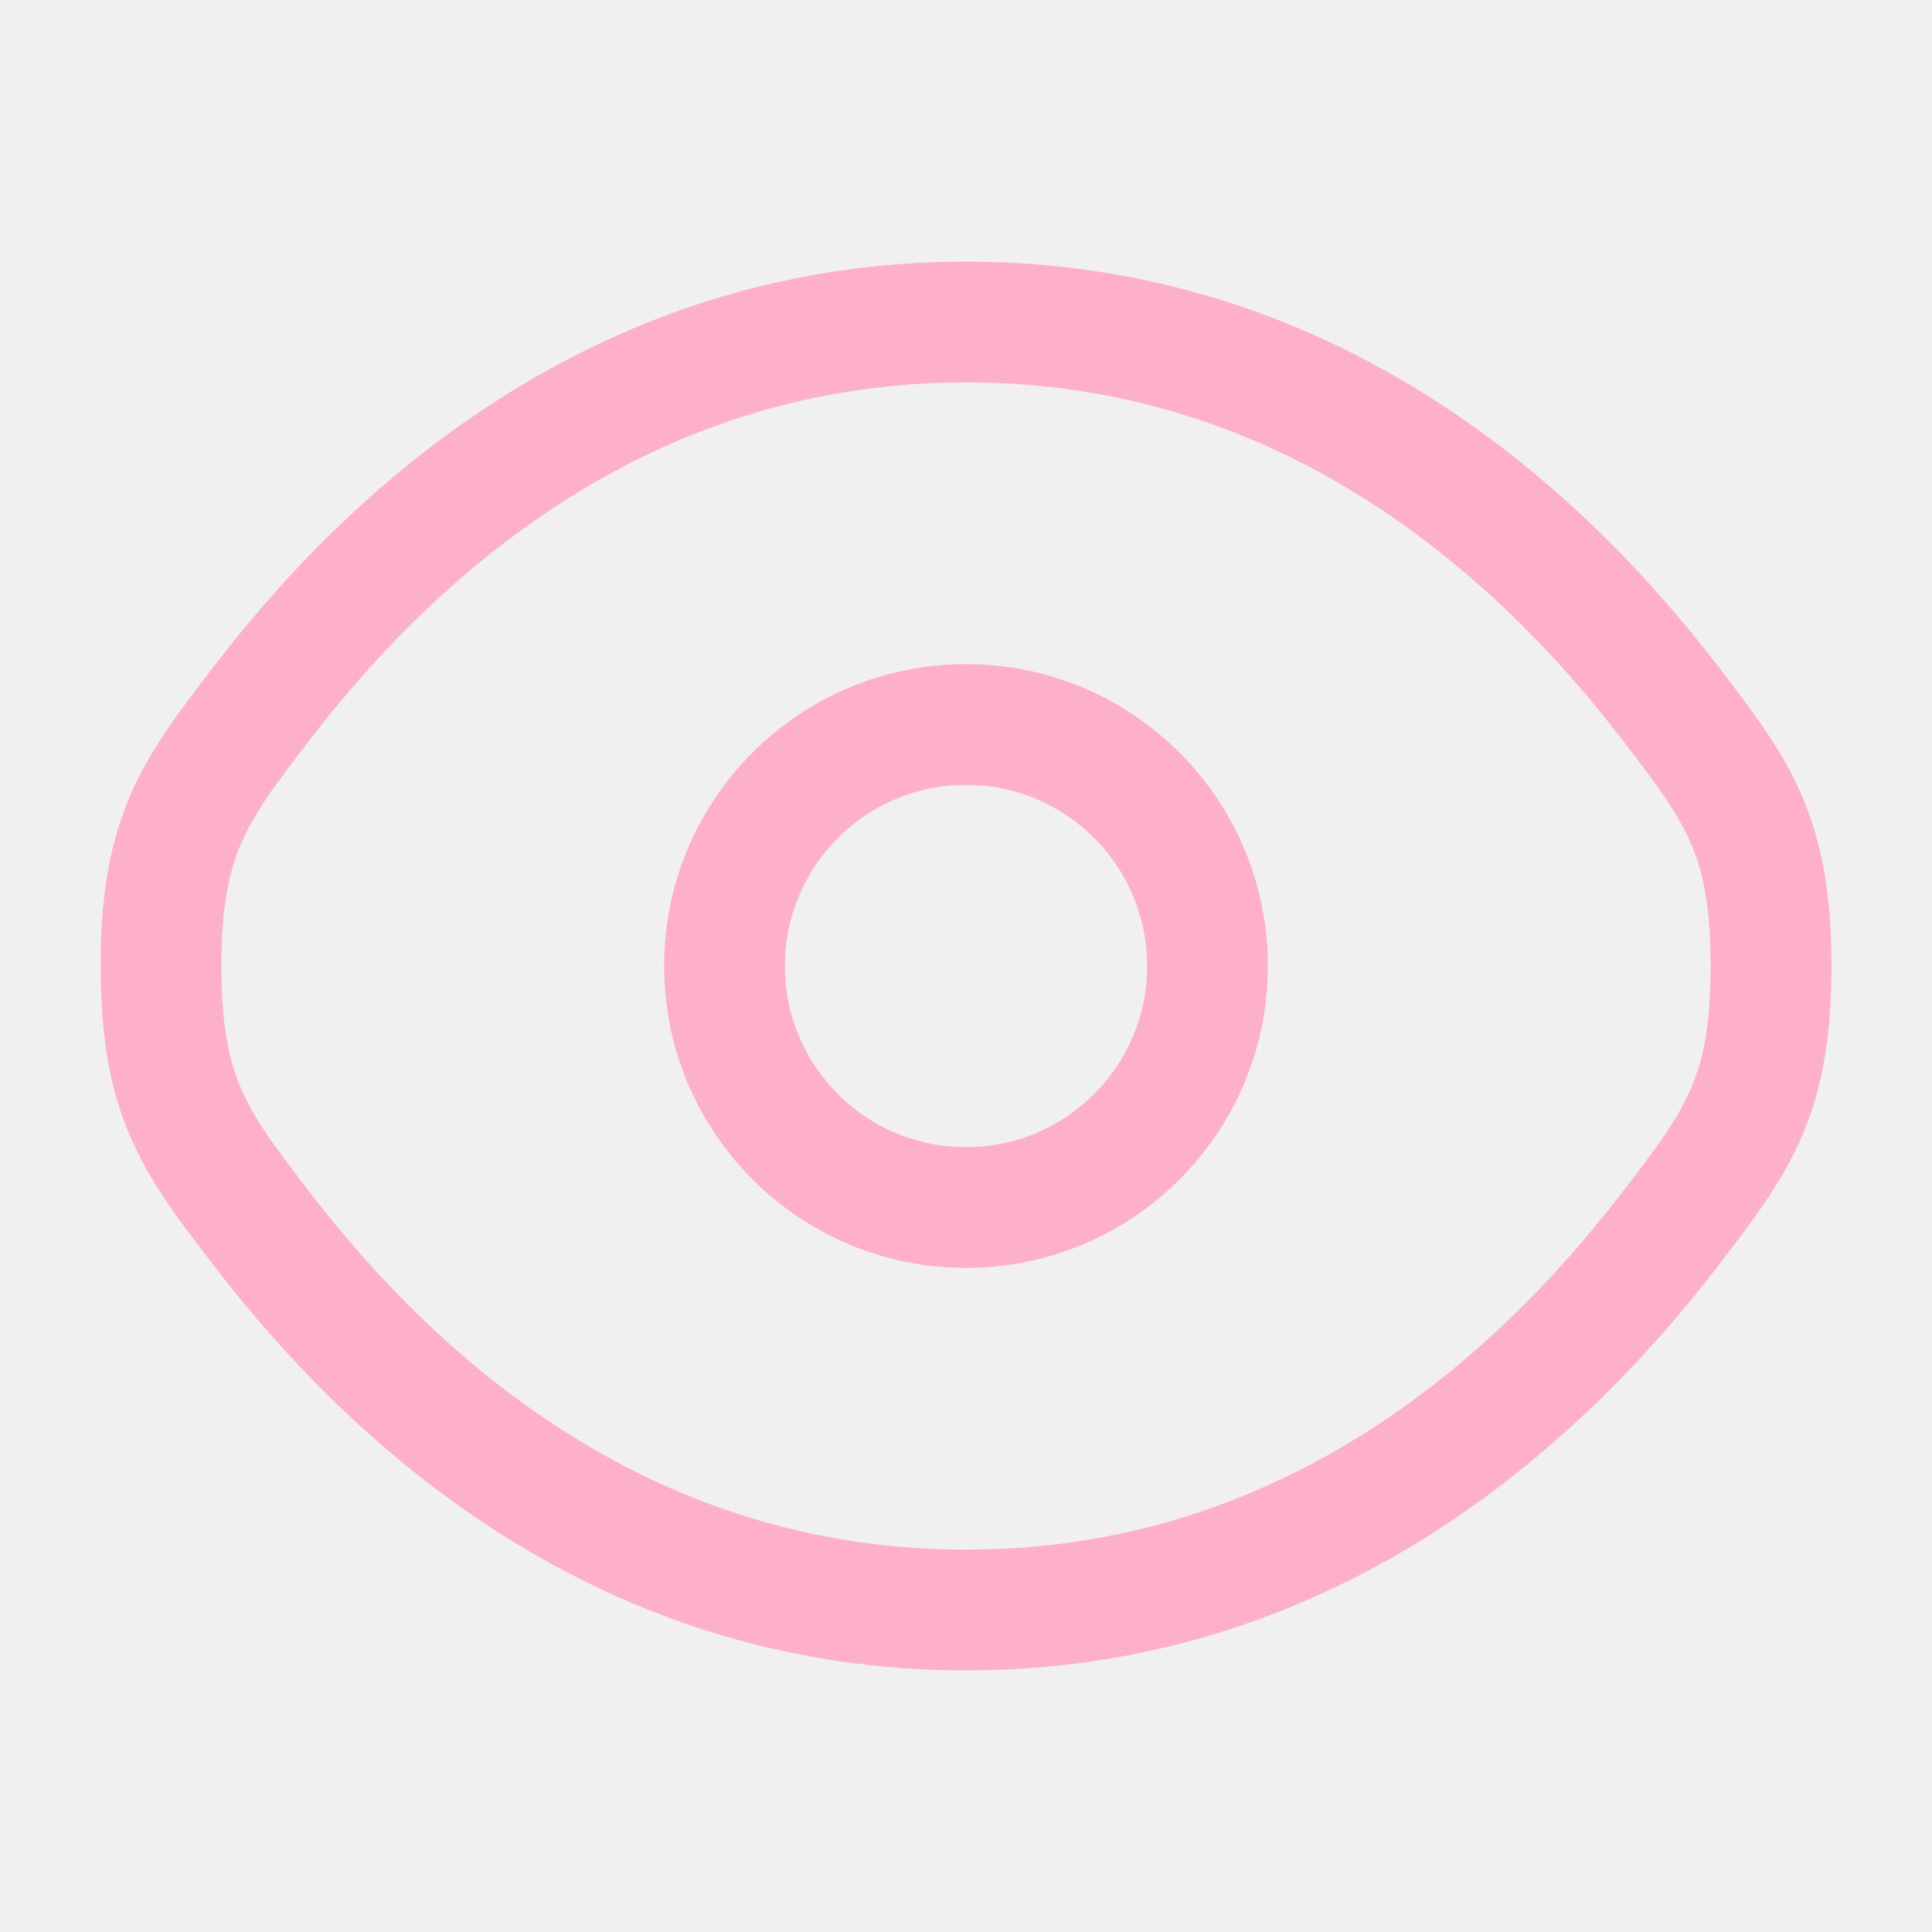
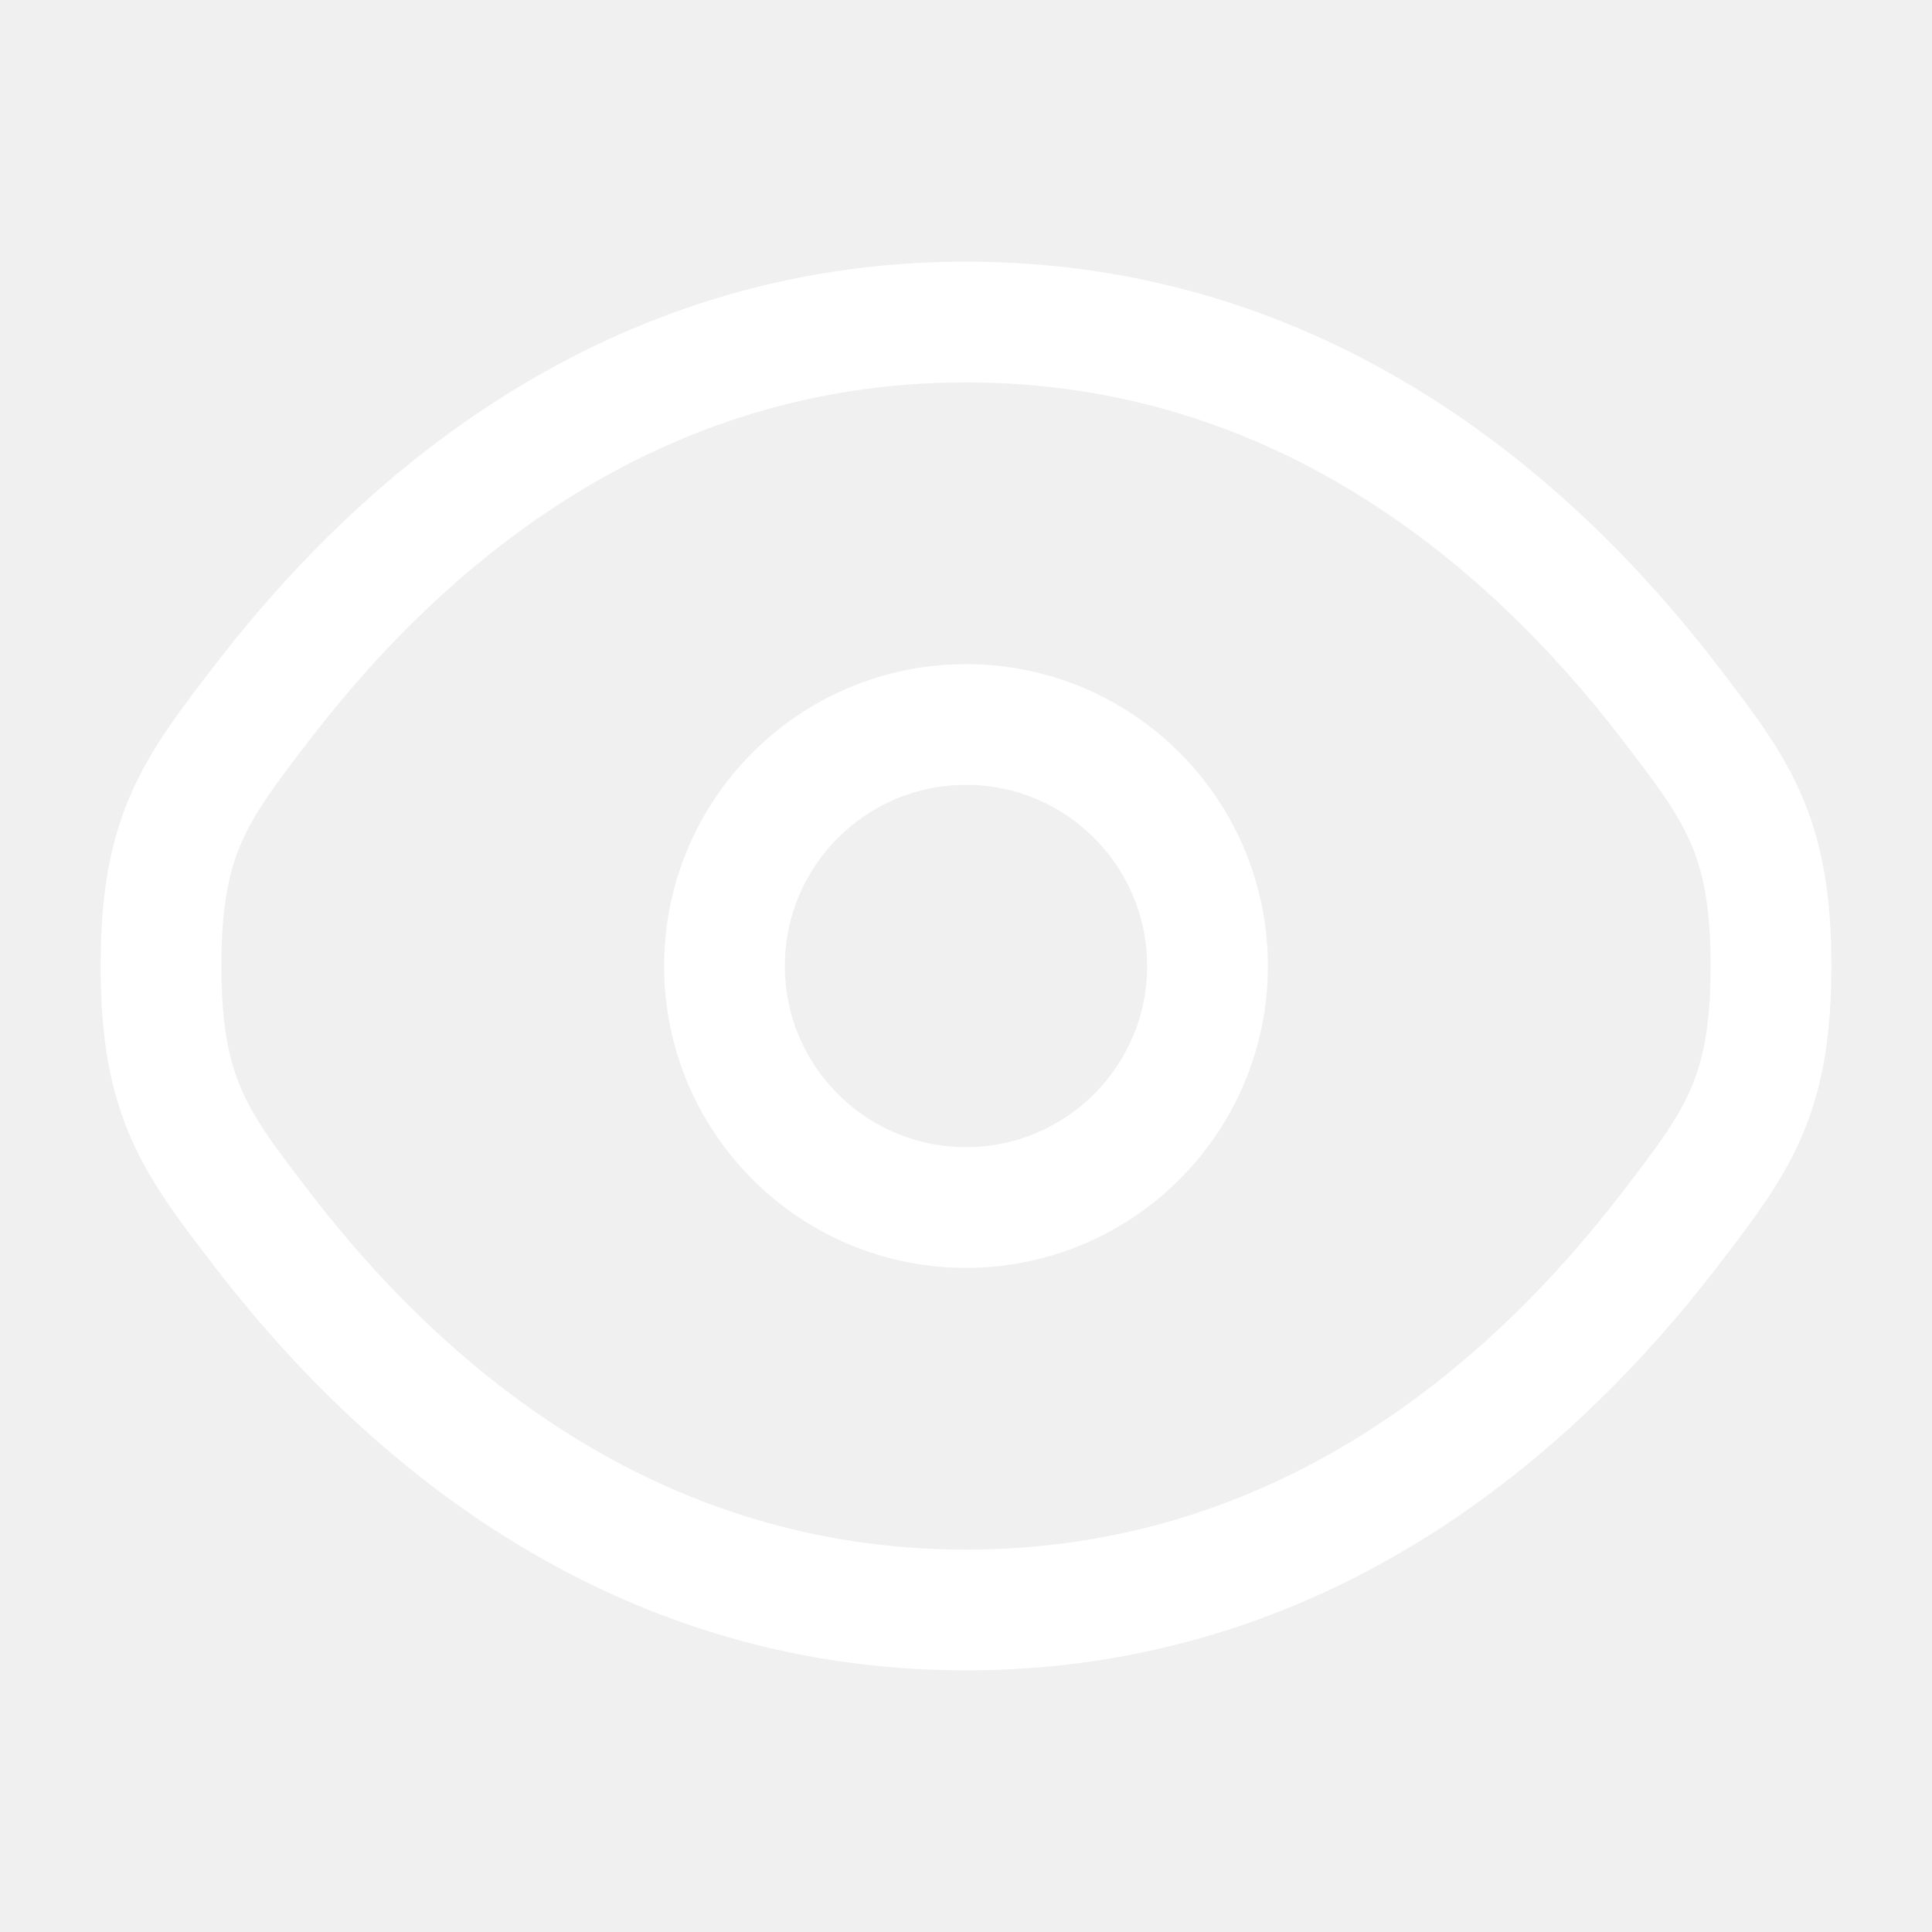
<svg xmlns="http://www.w3.org/2000/svg" width="32" height="32" viewBox="0 0 24 24">
-   <g fill="none" stroke="#ffb0c9" stroke-width="1.5">
+   <g fill="none" stroke="#fff" stroke-width="1.5">
    <path d="M3.275 15.296C2.425 14.192 2 13.639 2 12c0-1.64.425-2.191 1.275-3.296C4.972 6.5 7.818 4 12 4s7.028 2.5 8.725 4.704C21.575 9.81 22 10.361 22 12c0 1.64-.425 2.191-1.275 3.296C19.028 17.5 16.182 20 12 20s-7.028-2.5-8.725-4.704Z" />
    <path d="M15 12a3 3 0 1 1-6 0a3 3 0 0 1 6 0Z" />
  </g>
</svg>
